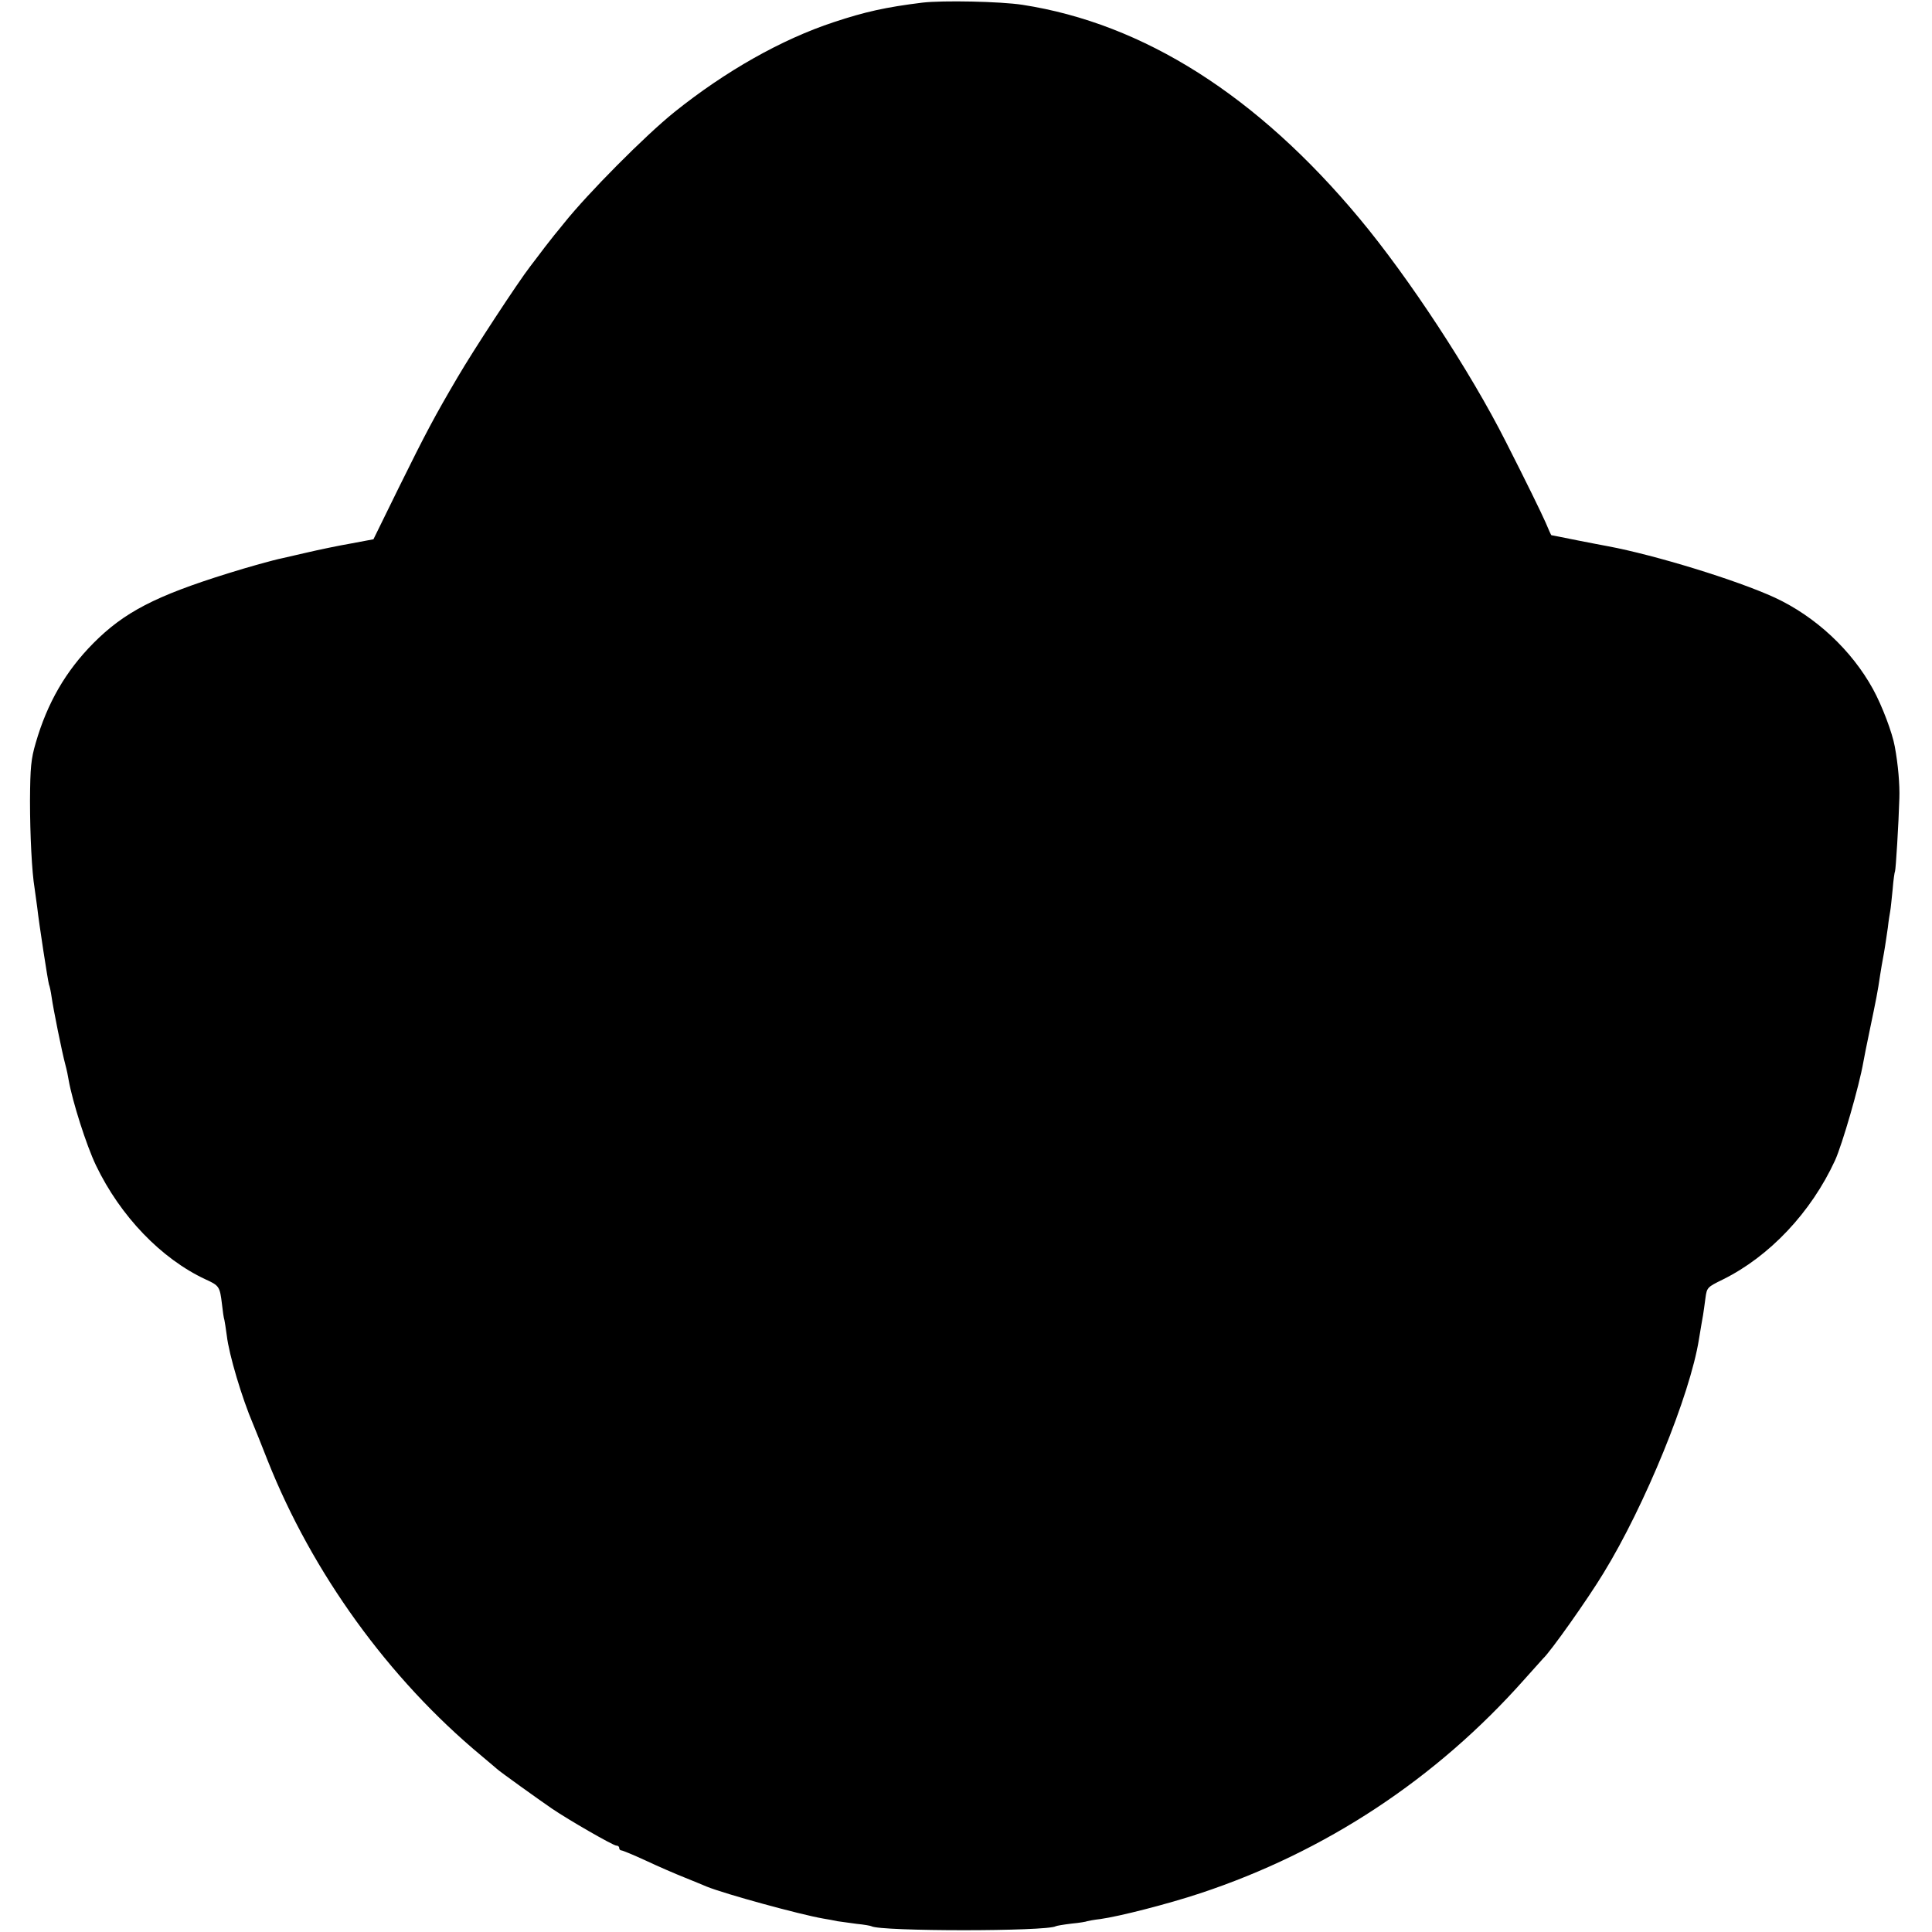
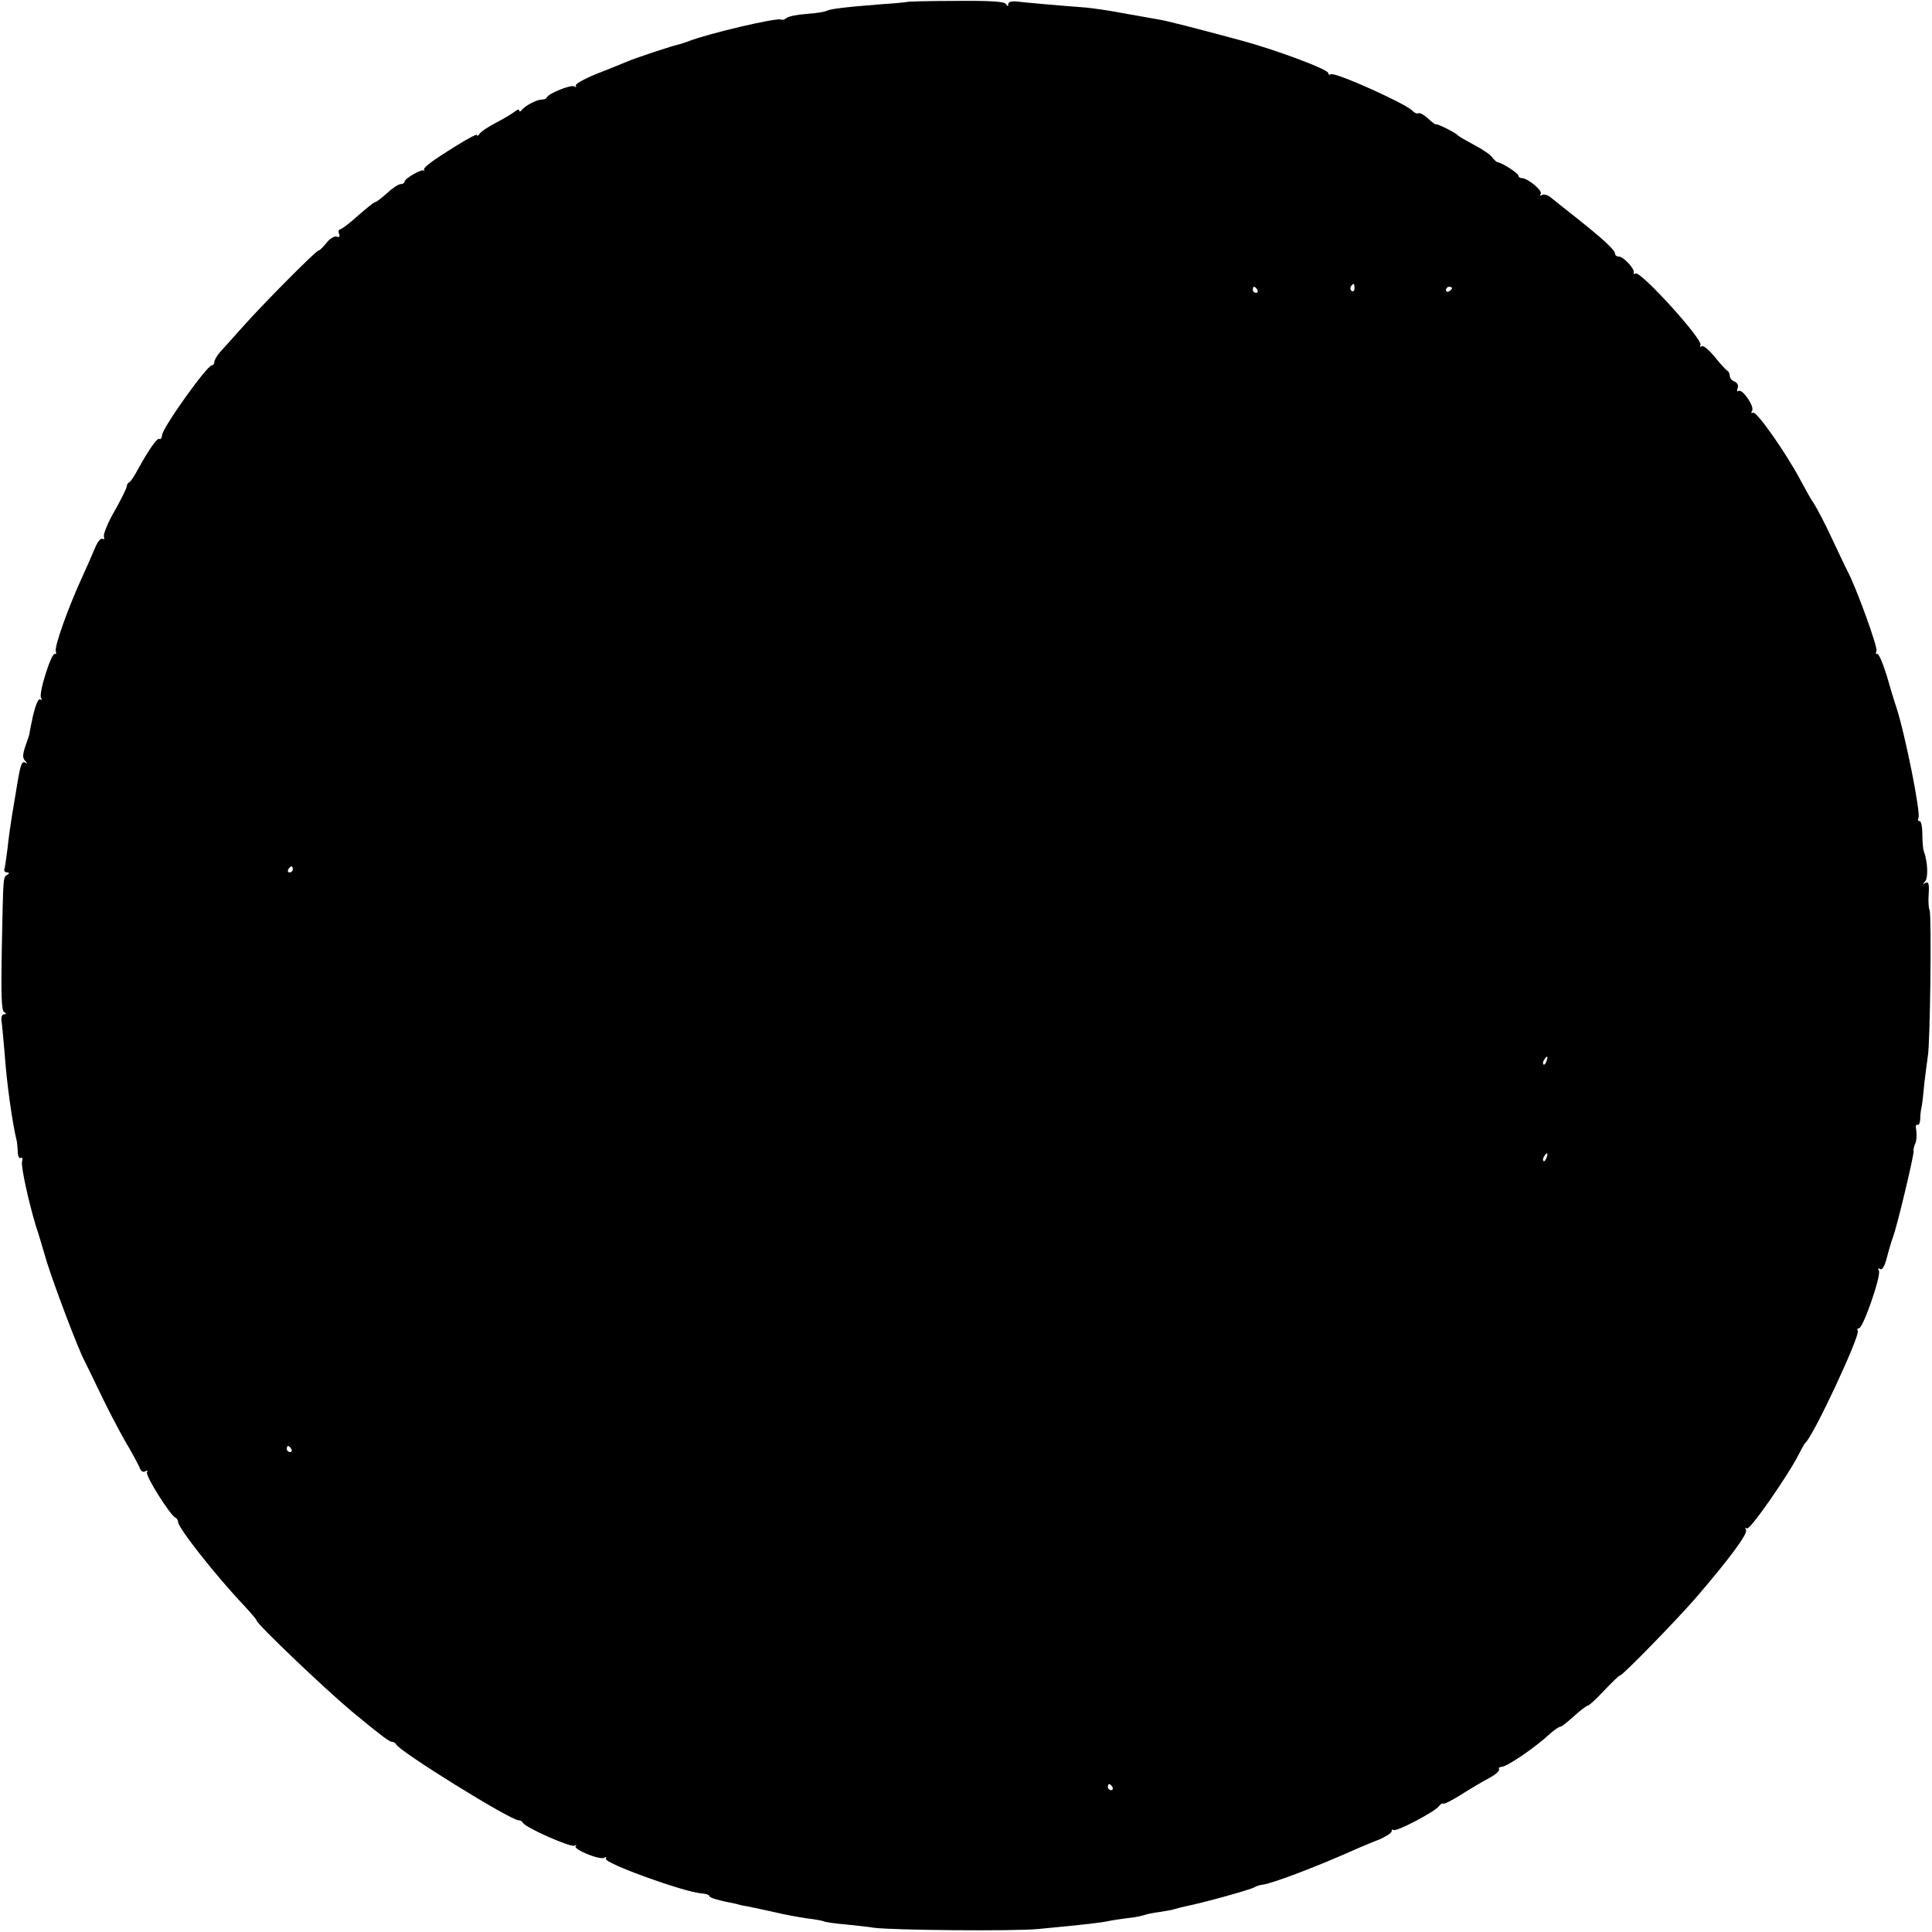
- <svg xmlns="http://www.w3.org/2000/svg" version="1.0" width="805pt" height="805pt" viewBox="0 0 805 805" preserveAspectRatio="xMidYMid meet">
-   <g transform="translate(0,805) scale(0.1,-0.1)" fill="#000000" stroke="none">
-     <path d="M3843 8039 c-153 -19 -238 -38 -368 -81 -219 -72 -453 -205 -665 -375 -123 -99 -362 -340 -460 -463 -14 -17 -32 -40 -40 -49 -8 -10 -26 -33 -40 -51 -14 -19 -41 -54 -60 -79 -52 -67 -238 -351 -304 -464 -94 -160 -132 -231 -244 -458 l-106 -216 -96 -18 c-52 -9 -133 -26 -180 -37 -47 -11 -92 -21 -100 -23 -44 -9 -147 -38 -230 -64 -302 -94 -433 -162 -561 -291 -115 -116 -192 -249 -240 -415 -20 -68 -23 -103 -24 -240 0 -145 8 -300 19 -365 2 -14 7 -50 11 -80 8 -72 44 -304 49 -322 3 -7 8 -30 11 -52 7 -50 43 -229 57 -281 6 -22 12 -51 14 -65 16 -90 73 -270 114 -356 102 -212 272 -389 457 -475 57 -26 59 -30 68 -104 3 -27 7 -57 10 -65 2 -8 6 -37 10 -65 9 -79 63 -260 110 -370 7 -16 34 -84 60 -150 186 -469 505 -910 890 -1230 33 -28 62 -52 65 -55 7 -8 176 -129 230 -166 69 -47 255 -154 268 -154 7 0 12 -4 12 -10 0 -5 4 -10 9 -10 5 0 51 -19 103 -43 51 -24 125 -56 163 -71 39 -16 79 -32 90 -37 77 -31 387 -116 485 -133 19 -3 46 -8 59 -11 13 -2 49 -7 80 -11 31 -3 59 -8 62 -10 38 -22 730 -22 768 0 3 2 33 7 66 11 32 3 62 8 65 10 3 1 28 6 55 9 79 11 279 62 415 107 523 173 984 477 1352 892 40 45 75 84 78 87 29 26 185 246 251 355 172 280 361 742 398 975 7 41 14 86 17 100 2 14 7 46 10 71 6 45 8 46 73 78 194 96 367 279 467 496 30 66 101 311 118 410 3 17 14 73 25 125 29 139 35 169 45 238 2 15 9 54 15 87 6 33 13 83 17 110 3 28 8 58 10 69 2 10 6 51 10 90 3 39 8 73 10 76 3 6 15 198 18 304 2 55 -5 140 -19 215 -10 57 -53 171 -91 240 -89 162 -239 302 -409 381 -159 73 -498 177 -695 214 -14 2 -72 14 -130 25 -58 12 -106 21 -106 21 -1 0 -12 24 -24 53 -19 43 -82 172 -166 337 -148 293 -404 683 -609 929 -426 512 -900 813 -1405 891 -91 14 -332 19 -417 9z" />
+ <svg xmlns="http://www.w3.org/2000/svg" version="1.0" width="640pt" height="640pt" viewBox="0 0 640 640" preserveAspectRatio="xMidYMid meet">
+   <g transform="translate(0,640) scale(0.1,-0.1)" fill="#000000" stroke="none">
+     <path d="M3007 6394 c-1 -1 -40 -5 -87 -8 -128 -10 -171 -16 -182 -22 -5 -3 -34 -8 -65 -10 -31 -2 -61 -8 -68 -14 -6 -5 -14 -7 -17 -5 -8 9 -246 -47 -308 -72 -8 -3 -21 -7 -27 -9 -25 -5 -148 -46 -178 -59 -16 -7 -62 -25 -102 -41 -39 -16 -69 -33 -66 -38 4 -5 1 -6 -5 -2 -11 6 -84 -23 -90 -36 -2 -5 -10 -8 -18 -8 -17 0 -56 -21 -66 -35 -4 -5 -8 -6 -8 -1 0 5 -6 3 -14 -3 -7 -6 -35 -23 -62 -37 -27 -14 -52 -31 -56 -38 -4 -6 -8 -8 -8 -3 0 4 -30 -12 -67 -35 -87 -54 -113 -74 -108 -82 3 -3 2 -4 -1 -1 -8 6 -64 -27 -64 -37 0 -4 -6 -8 -13 -8 -7 0 -27 -13 -45 -30 -18 -16 -36 -30 -40 -30 -4 0 -29 -21 -57 -45 -27 -25 -54 -45 -59 -45 -4 0 -6 -7 -3 -14 4 -10 1 -13 -7 -10 -8 3 -23 -6 -34 -20 -11 -14 -23 -26 -27 -26 -8 0 -184 -177 -253 -255 -30 -33 -62 -70 -73 -81 -10 -12 -19 -27 -19 -33 0 -6 -4 -11 -8 -11 -16 0 -163 -206 -165 -231 -1 -10 -5 -16 -9 -13 -7 5 -35 -35 -74 -106 -10 -19 -22 -36 -26 -38 -5 -2 -8 -8 -8 -13 0 -5 -18 -42 -40 -81 -23 -39 -38 -78 -36 -85 3 -8 1 -11 -4 -8 -6 4 -18 -11 -26 -32 -9 -21 -27 -63 -41 -93 -47 -102 -94 -234 -88 -247 2 -8 1 -12 -3 -9 -11 7 -55 -131 -46 -146 4 -6 3 -8 -3 -5 -6 4 -15 -18 -23 -51 -7 -31 -12 -58 -12 -59 1 -2 -5 -20 -13 -42 -10 -29 -11 -42 -2 -51 9 -10 9 -11 0 -6 -11 6 -16 -9 -28 -84 -3 -19 -10 -60 -15 -90 -5 -30 -12 -80 -15 -110 -4 -30 -8 -61 -10 -67 -3 -7 1 -13 8 -13 8 0 9 -3 1 -8 -14 -9 -13 0 -18 -242 -3 -150 -1 -207 7 -212 9 -6 9 -8 0 -8 -6 0 -10 -10 -8 -22 2 -13 6 -59 10 -103 7 -103 26 -237 41 -297 1 -5 2 -20 3 -34 0 -14 5 -23 10 -20 5 4 7 -2 4 -12 -4 -16 22 -135 47 -217 6 -16 21 -68 35 -115 25 -80 105 -292 125 -328 5 -10 28 -57 52 -107 23 -49 61 -121 83 -160 23 -38 44 -78 48 -88 4 -11 12 -15 18 -11 7 4 9 3 6 -3 -7 -10 78 -145 95 -151 4 -2 8 -8 8 -14 0 -19 124 -177 218 -276 23 -25 42 -47 42 -50 0 -11 221 -222 315 -301 87 -72 124 -101 133 -101 6 0 12 -4 14 -8 8 -22 379 -252 406 -252 6 0 12 -4 14 -8 6 -15 159 -83 171 -76 7 4 8 3 4 -1 -10 -11 81 -48 95 -39 6 4 8 2 5 -3 -9 -14 256 -110 316 -115 15 -1 27 -5 27 -9 0 -6 33 -15 85 -25 6 -1 12 -3 15 -4 3 -1 14 -3 25 -5 11 -2 49 -10 85 -18 36 -9 87 -18 114 -22 27 -3 52 -8 56 -10 3 -2 36 -7 72 -10 35 -4 78 -8 94 -11 60 -8 463 -12 544 -4 159 15 207 21 231 26 13 3 42 7 64 10 22 2 47 7 55 10 8 3 31 8 50 10 19 3 43 7 52 10 9 3 25 7 35 9 60 12 215 55 228 63 6 4 19 8 29 9 37 6 182 61 311 119 17 7 49 21 73 30 23 10 42 22 42 28 0 5 3 7 6 4 7 -8 135 59 150 78 6 8 13 12 15 9 3 -2 29 11 59 30 30 19 72 44 93 55 21 11 35 24 33 29 -3 4 1 8 8 8 17 0 112 64 162 111 14 12 28 22 33 22 4 0 24 16 45 35 21 19 42 35 46 35 4 0 28 22 54 50 26 27 49 50 53 50 8 0 180 176 249 255 112 130 175 215 168 227 -4 6 -3 8 3 5 10 -7 140 181 173 248 8 16 17 32 20 35 26 20 183 357 174 371 -3 5 -1 9 4 9 14 0 75 177 66 191 -4 7 -3 10 4 5 7 -4 15 9 22 36 6 24 15 54 20 68 14 35 71 276 69 286 -1 5 1 17 6 27 4 9 5 28 3 42 -3 13 -1 22 3 19 5 -3 9 5 10 18 0 13 2 32 5 43 2 11 6 47 9 80 4 33 9 71 11 85 8 36 13 473 6 485 -3 5 -5 29 -3 53 2 34 0 43 -11 37 -10 -6 -10 -5 -1 5 11 12 9 65 -4 100 -3 8 -5 34 -5 58 0 23 -4 42 -9 42 -6 0 -7 4 -4 10 9 14 -45 283 -74 370 -5 14 -19 60 -31 102 -13 42 -27 75 -32 72 -4 -3 -5 2 -2 10 5 12 -69 215 -96 264 -5 10 -28 58 -51 107 -23 50 -50 101 -59 115 -10 14 -30 50 -46 80 -47 89 -146 230 -157 223 -6 -3 -7 -1 -3 6 9 14 -32 74 -45 66 -5 -4 -6 1 -3 9 4 9 -1 18 -10 22 -9 3 -16 12 -16 19 0 7 -4 15 -8 17 -4 2 -23 22 -41 45 -19 23 -38 40 -44 36 -6 -3 -7 -1 -4 4 10 17 -199 247 -215 237 -5 -3 -7 -2 -6 3 4 12 -34 53 -49 53 -7 0 -13 4 -13 10 0 12 -43 51 -130 120 -36 28 -73 58 -83 66 -10 8 -23 12 -29 8 -6 -4 -8 -3 -4 4 6 11 -43 52 -63 52 -6 0 -11 4 -11 8 0 8 -53 42 -67 44 -5 0 -13 8 -20 17 -6 9 -33 27 -60 41 -26 14 -50 28 -53 31 -7 9 -69 40 -73 37 -1 -2 -13 7 -26 19 -13 12 -27 20 -32 18 -4 -3 -14 1 -21 9 -26 25 -256 128 -269 120 -5 -3 -9 -1 -9 4 0 12 -168 75 -285 107 -152 41 -252 67 -280 71 -16 3 -68 12 -113 20 -46 9 -103 17 -125 19 -95 7 -204 17 -229 20 -17 2 -28 -2 -28 -8 0 -9 -2 -9 -8 0 -5 8 -53 11 -165 10 -87 0 -159 -2 -160 -3z m1480 -949 c0 -8 -4 -12 -9 -9 -5 3 -6 10 -3 15 9 13 12 11 12 -6z m-322 -5 c3 -5 1 -10 -4 -10 -6 0 -11 5 -11 10 0 6 2 10 4 10 3 0 8 -4 11 -10z m645 6 c0 -3 -4 -8 -10 -11 -5 -3 -10 -1 -10 4 0 6 5 11 10 11 6 0 10 -2 10 -4z m-3840 -1926 c0 -5 -5 -10 -11 -10 -5 0 -7 5 -4 10 3 6 8 10 11 10 2 0 4 -4 4 -10z m4153 -635 c-3 -9 -8 -14 -10 -11 -3 3 -2 9 2 15 9 16 15 13 8 -4z m0 -320 c-3 -9 -8 -14 -10 -11 -3 3 -2 9 2 15 9 16 15 13 8 -4z m-4158 -965 c3 -5 1 -10 -4 -10 -6 0 -11 5 -11 10 0 6 2 10 4 10 3 0 8 -4 11 -10z m2720 -1120 c3 -5 1 -10 -4 -10 -6 0 -11 5 -11 10 0 6 2 10 4 10 3 0 8 -4 11 -10z" />
  </g>
</svg>
